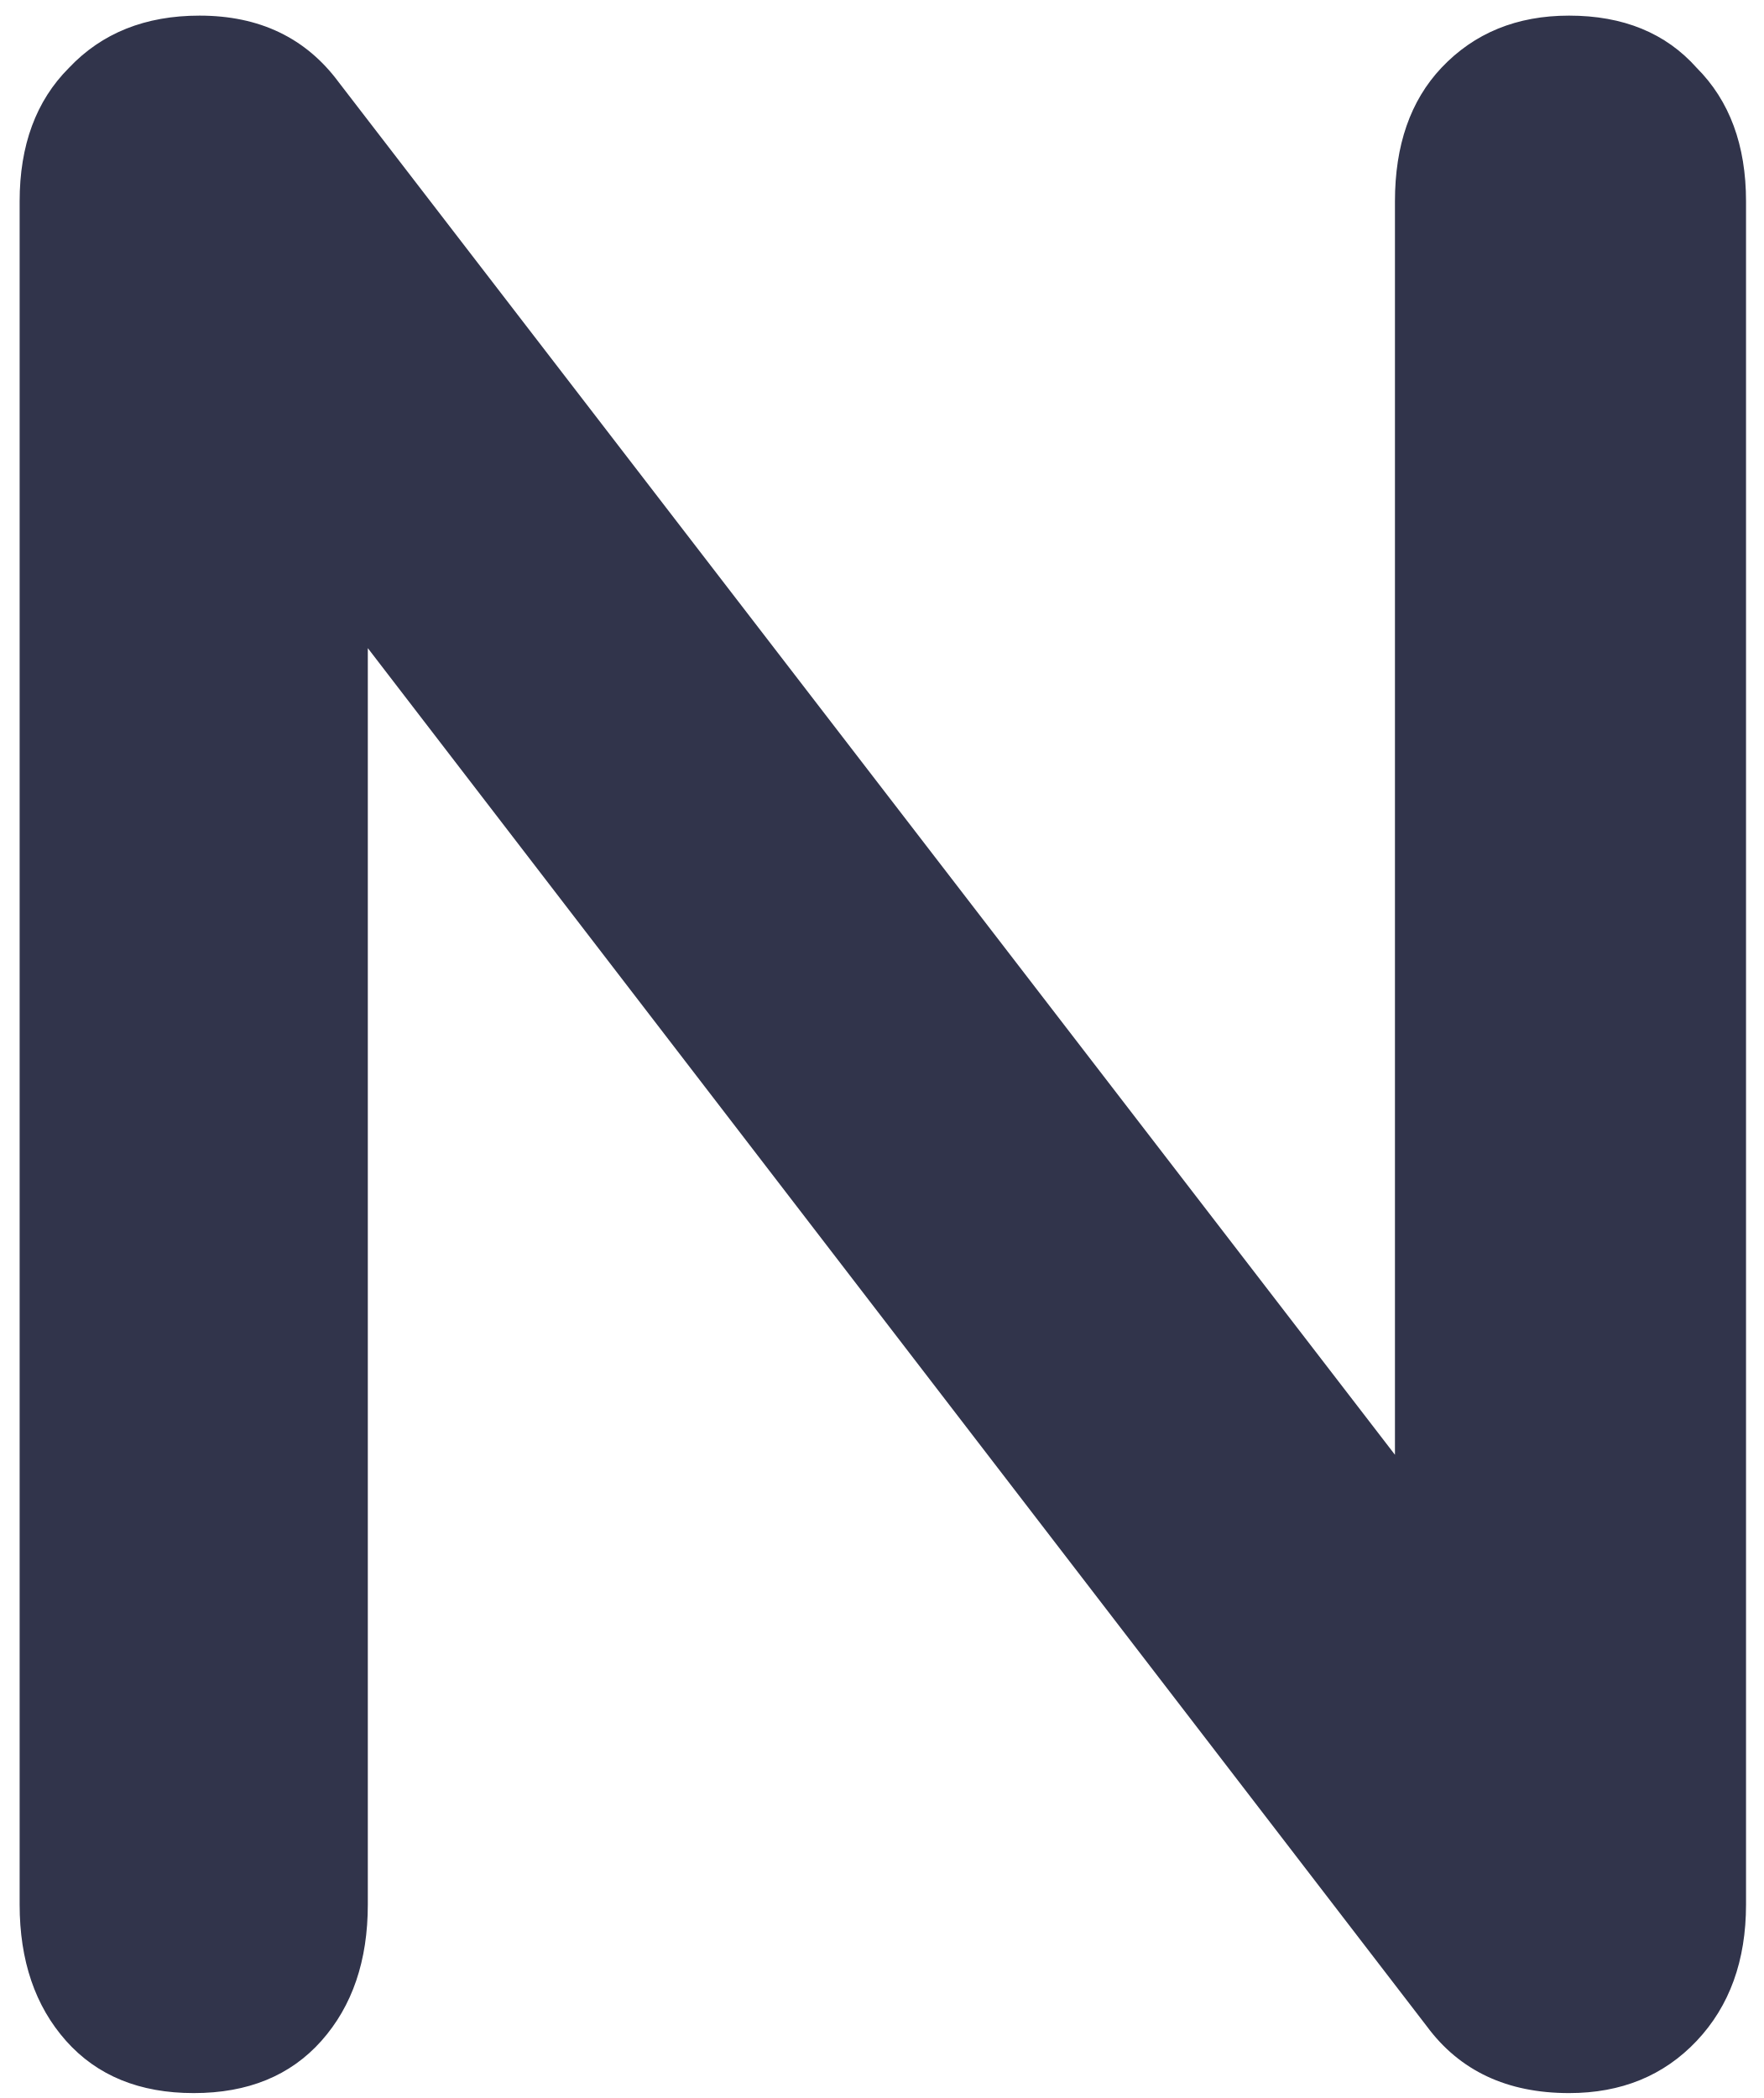
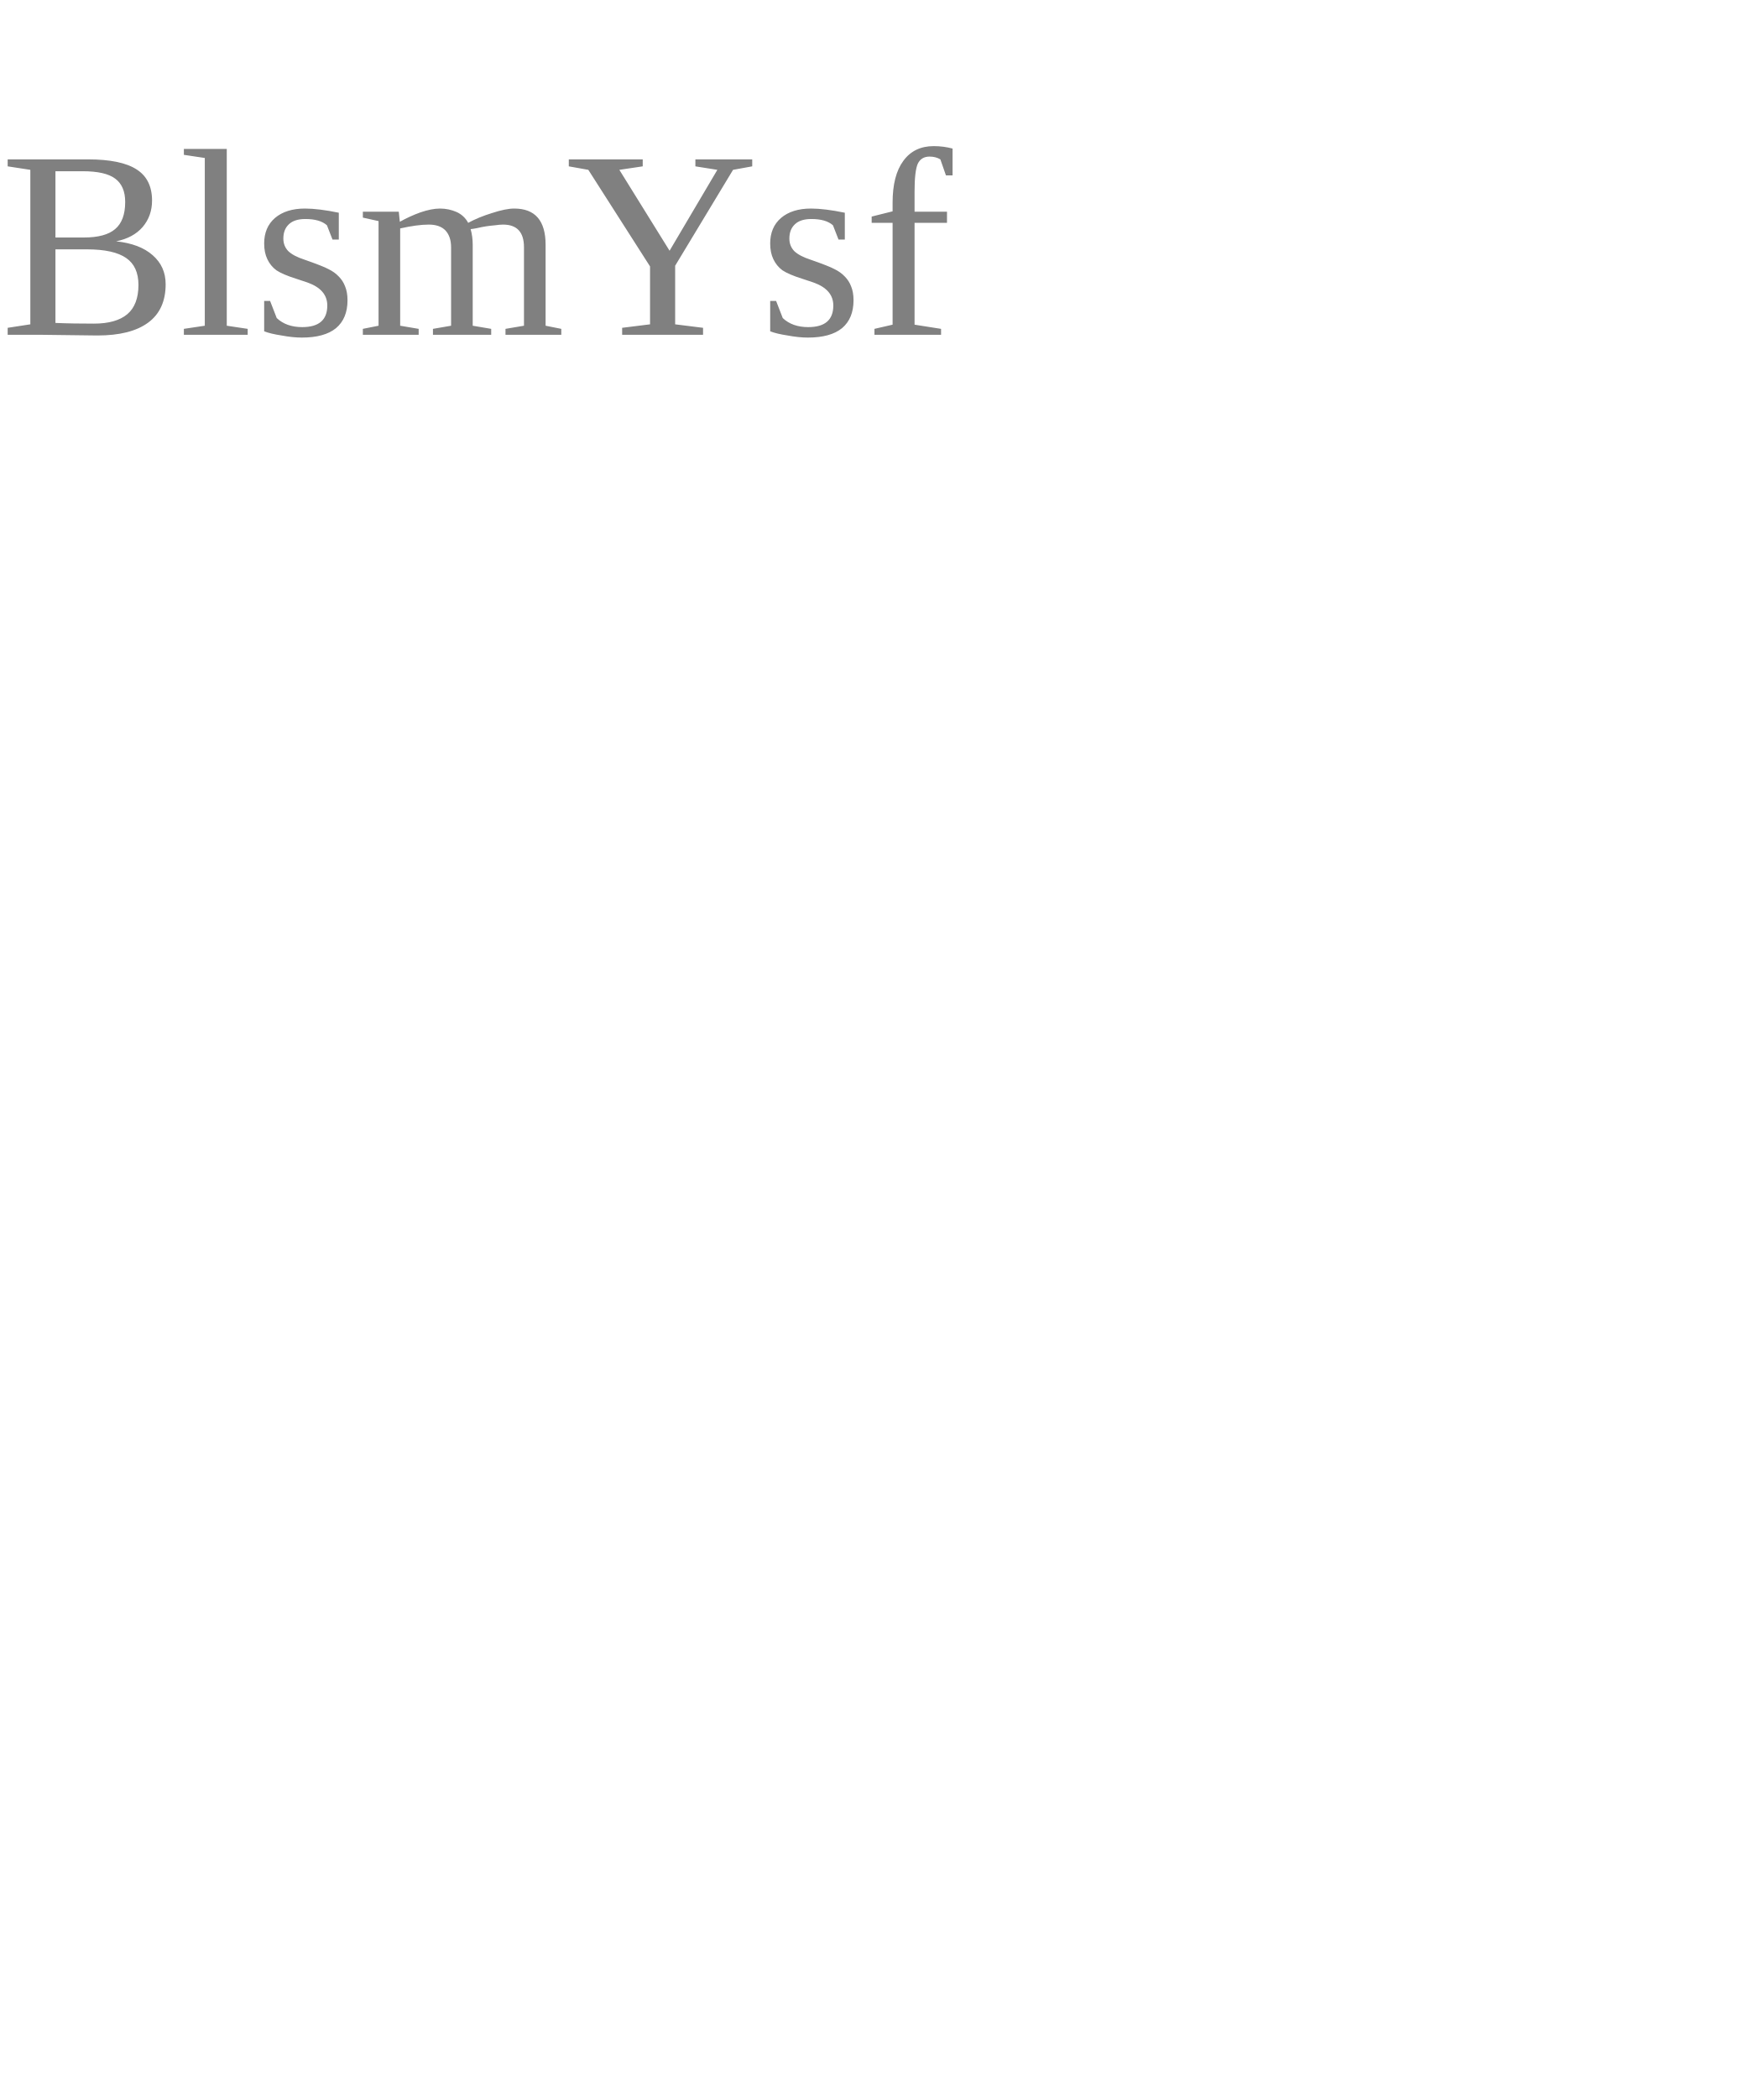
<svg xmlns="http://www.w3.org/2000/svg" width="79" height="94" viewBox="0 0 79 94" fill="none">
-   <path d="M70.3 0.7C72.727 0.7 74.633 1.48 76.02 3.04C77.493 4.513 78.23 6.507 78.23 9.02V85.33C78.23 87.843 77.493 89.88 76.02 91.44C74.547 93 72.64 93.78 70.3 93.78C67.527 93.78 65.403 92.783 63.93 90.79L16.48 29.04V85.33C16.48 87.843 15.787 89.88 14.4 91.44C13.013 93 11.107 93.78 8.68 93.78C6.253 93.78 4.347 93 2.96 91.44C1.573 89.88 0.88 87.843 0.88 85.33V9.02C0.88 6.507 1.617 4.513 3.09 3.04C4.563 1.48 6.513 0.7 8.94 0.7C11.627 0.7 13.707 1.697 15.18 3.69L62.5 65.18V9.02C62.5 6.507 63.193 4.513 64.58 3.04C66.053 1.48 67.96 0.7 70.3 0.7Z" fill="#31344B" />
+   <text x="0" y="15" fill="grey">BlsmYsf</text>
+   Sorry, your browser does not support inline SVG.
</svg>
